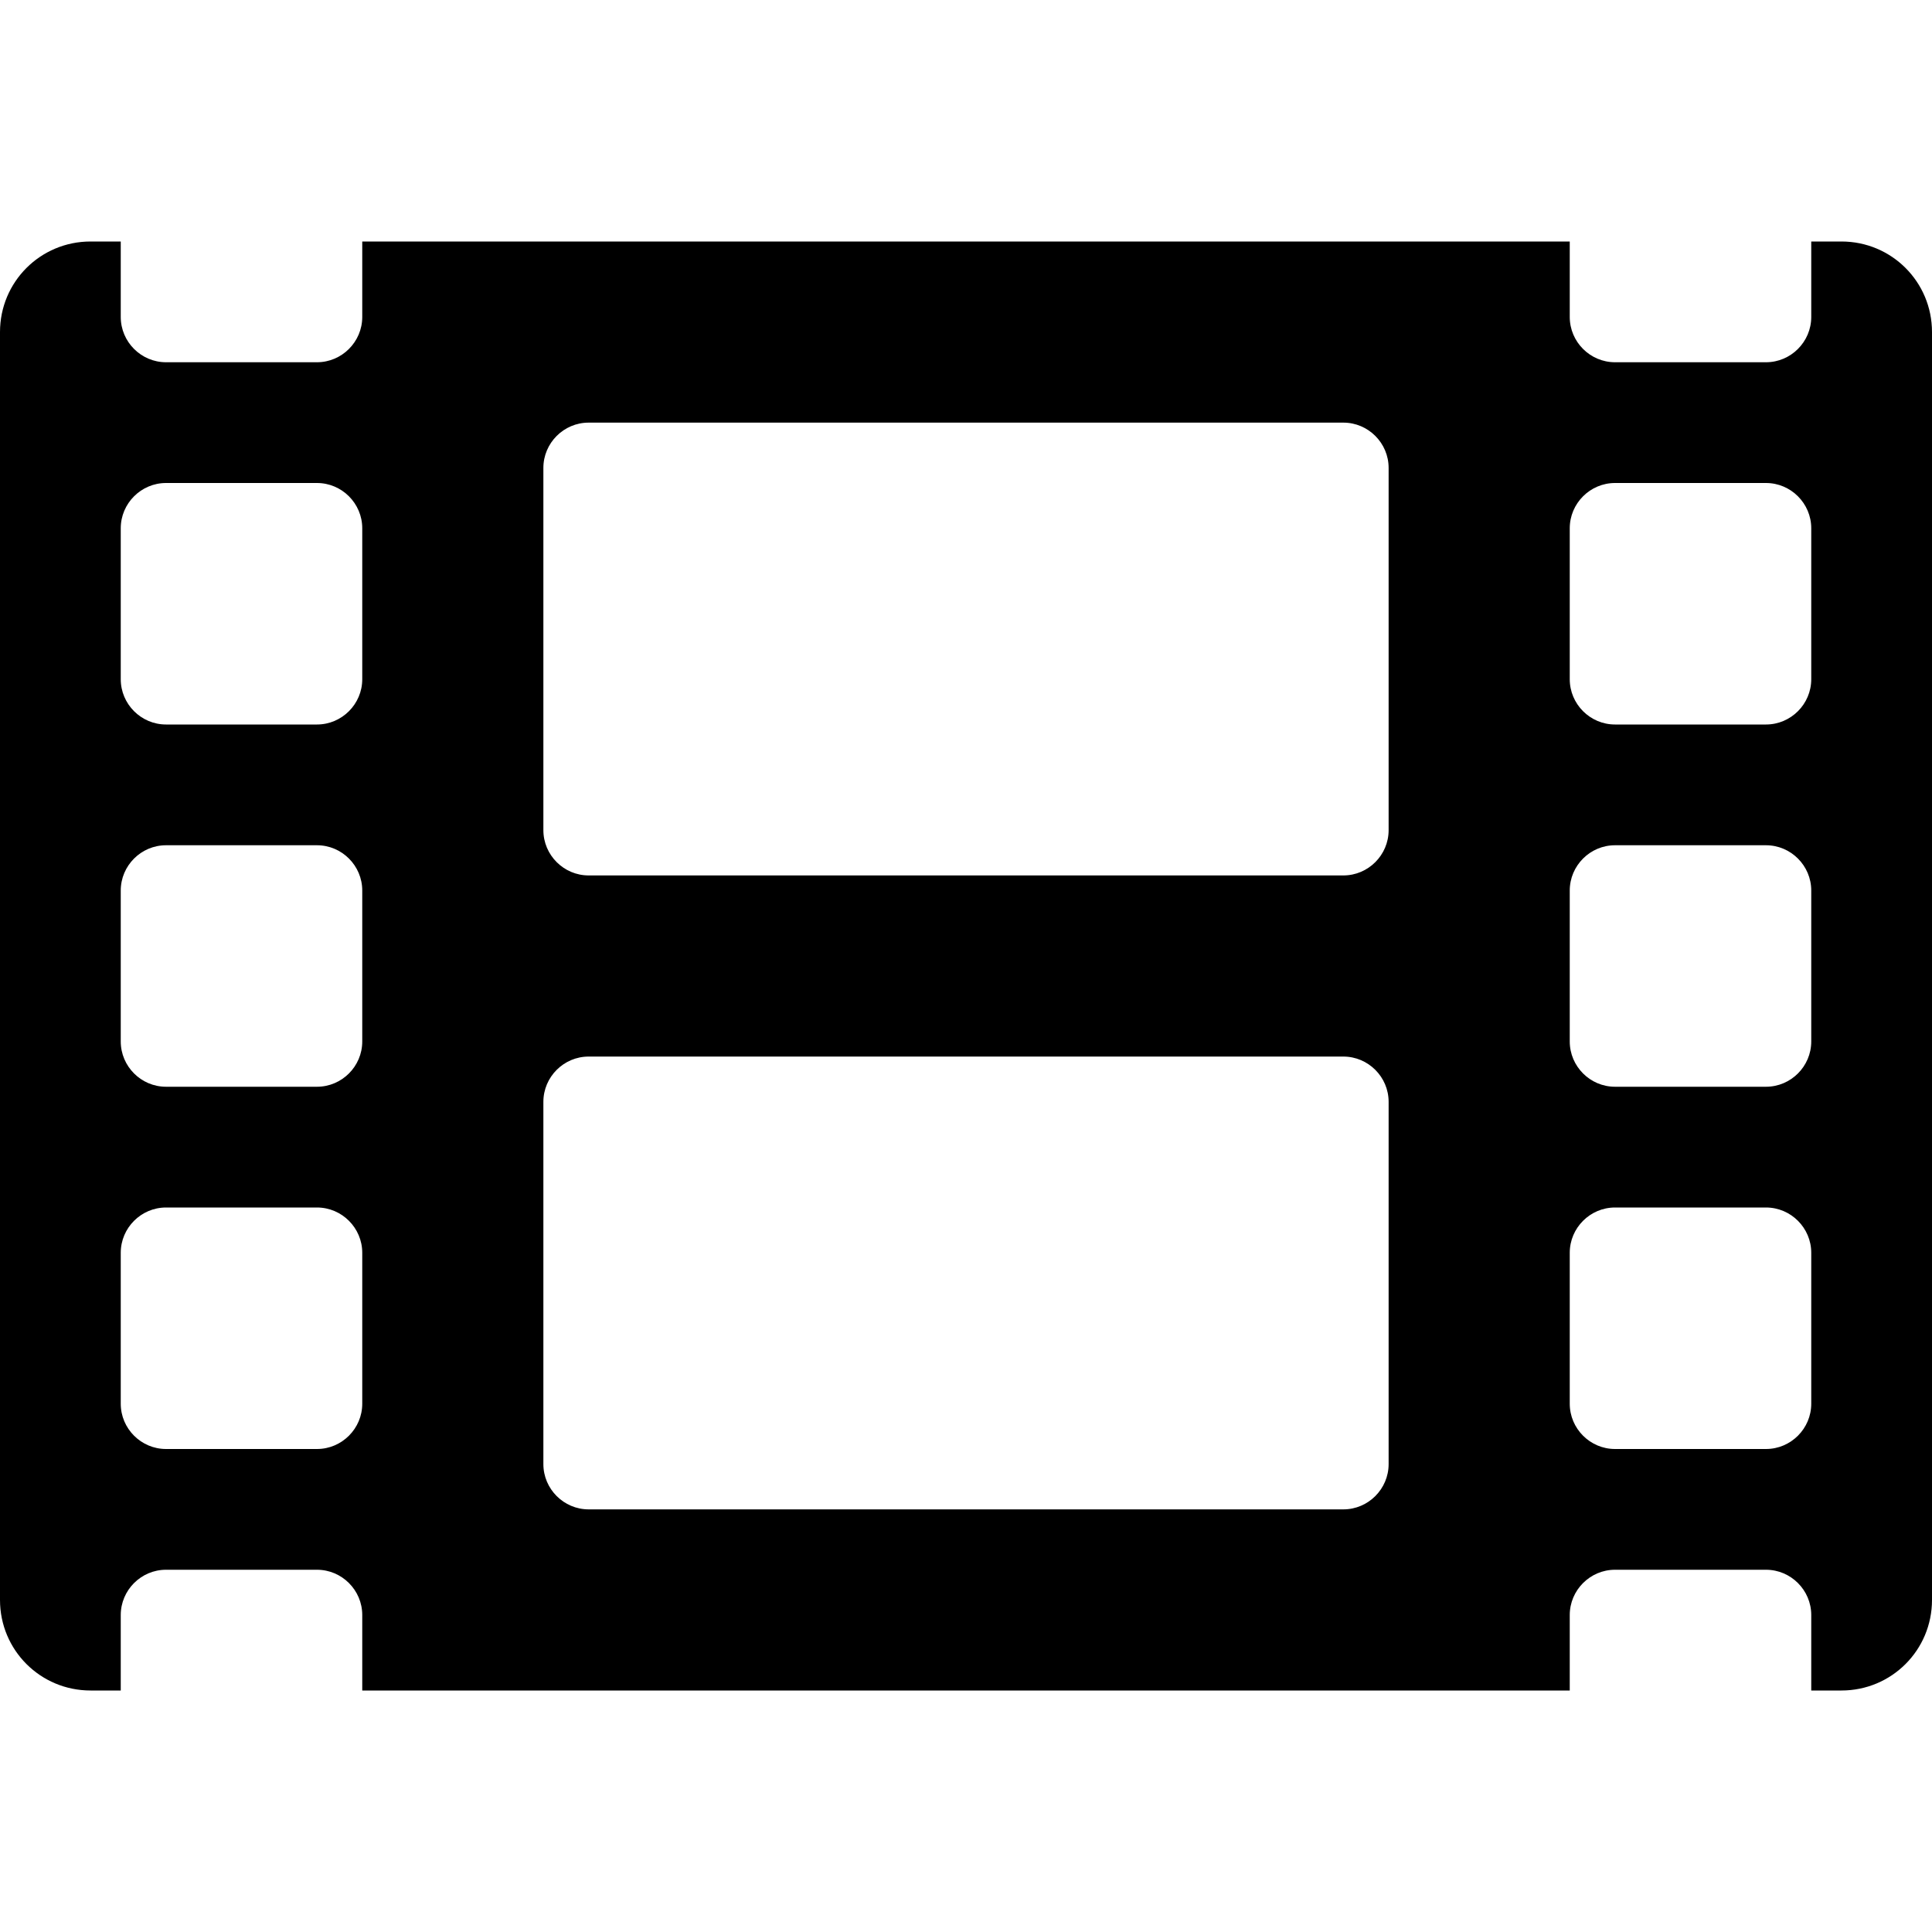
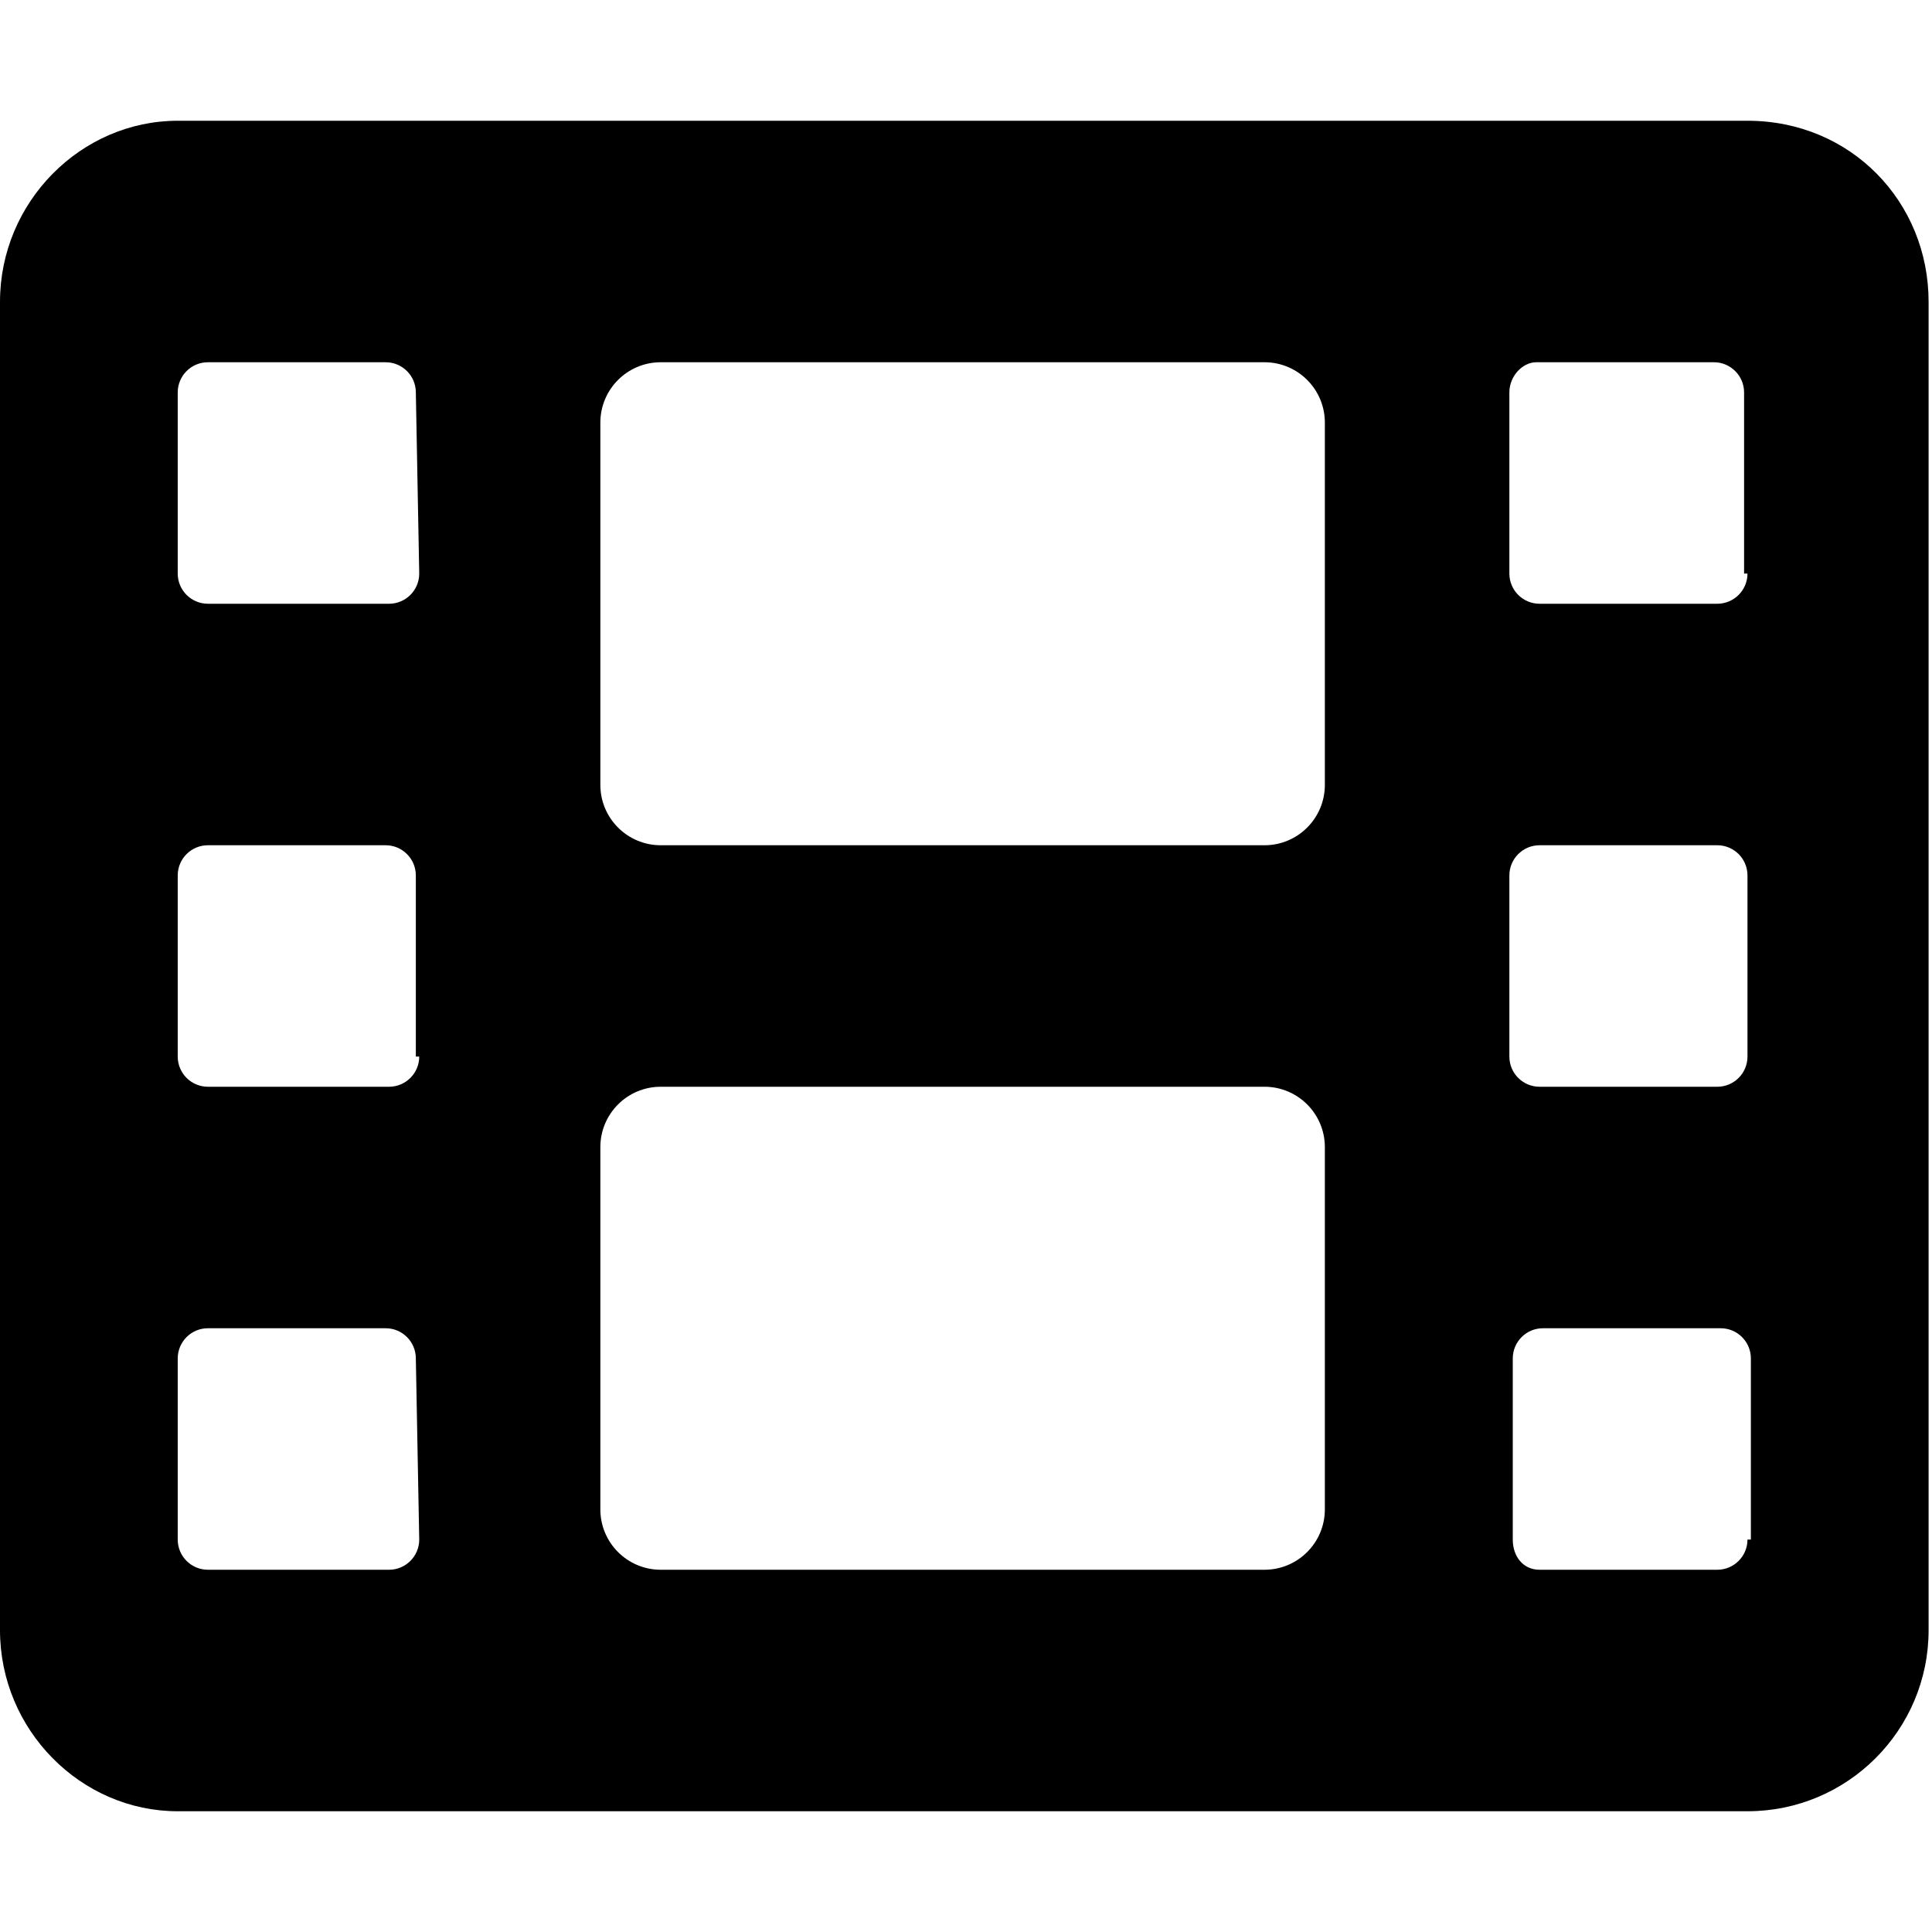
<svg xmlns="http://www.w3.org/2000/svg" viewBox="0 0 512 512">
-   <path d="M488 64h-8v20c0 6.6-5.4 12-12 12h-40c-6.6 0-12-5.4-12-12V64H96v20c0 6.6-5.4 12-12 12H44c-6.6 0-12-5.4-12-12V64h-8C10.7 64 0 74.7 0 88v336c0 13.3 10.7 24 24 24h8v-20c0-6.6 5.4-12 12-12h40c6.6 0 12 5.4 12 12v20h320v-20c0-6.6 5.4-12 12-12h40c6.6 0 12 5.4 12 12v20h8c13.3 0 24-10.7 24-24V88c0-13.3-10.7-24-24-24zM96 372c0 6.6-5.4 12-12 12H44c-6.6 0-12-5.4-12-12v-40c0-6.6 5.4-12 12-12h40c6.6 0 12 5.4 12 12v40zm0-96c0 6.6-5.4 12-12 12H44c-6.6 0-12-5.4-12-12v-40c0-6.6 5.4-12 12-12h40c6.6 0 12 5.4 12 12v40zm0-96c0 6.6-5.4 12-12 12H44c-6.6 0-12-5.4-12-12v-40c0-6.6 5.4-12 12-12h40c6.6 0 12 5.4 12 12v40zm272 208c0 6.6-5.4 12-12 12H156c-6.6 0-12-5.4-12-12v-96c0-6.6 5.4-12 12-12h200c6.6 0 12 5.4 12 12v96zm0-168c0 6.6-5.4 12-12 12H156c-6.6 0-12-5.4-12-12v-96c0-6.6 5.4-12 12-12h200c6.6 0 12 5.4 12 12v96zm112 152c0 6.6-5.4 12-12 12h-40c-6.6 0-12-5.4-12-12v-40c0-6.6 5.4-12 12-12h40c6.6 0 12 5.4 12 12v40zm0-96c0 6.6-5.4 12-12 12h-40c-6.6 0-12-5.4-12-12v-40c0-6.6 5.4-12 12-12h40c6.6 0 12 5.4 12 12v40zm0-96c0 6.6-5.4 12-12 12h-40c-6.6 0-12-5.4-12-12v-40c0-6.6 5.4-12 12-12h40c6.6 0 12 5.4 12 12v40z" />
+   <path d="M463.1 32h-416C21.49 32-0 53.49-0 80v352c0 26.51 21.49 48 47.1 48h416c26.51 0 48-21.49 48-48v-352C511.1 53.49 490.5 32 463.1 32zM111.1 408c0 4.418-3.582 8-8 8H55.1c-4.418 0-8-3.582-8-8v-48c0-4.418 3.582-8 8-8h47.1c4.418 0 8 3.582 8 8L111.1 408zM111.1 280c0 4.418-3.582 8-8 8H55.1c-4.418 0-8-3.582-8-8v-48c0-4.418 3.582-8 8-8h47.1c4.418 0 8 3.582 8 8V280zM111.1 152c0 4.418-3.582 8-8 8H55.1c-4.418 0-8-3.582-8-8v-48c0-4.418 3.582-8 8-8h47.1c4.418 0 8 3.582 8 8L111.1 152zM351.1 400c0 8.836-7.164 16-16 16H175.1c-8.836 0-16-7.164-16-16v-96c0-8.838 7.164-16 16-16h160c8.836 0 16 7.162 16 16V400zM351.1 208c0 8.836-7.164 16-16 16H175.1c-8.836 0-16-7.164-16-16v-96c0-8.838 7.164-16 16-16h160c8.836 0 16 7.162 16 16V208zM463.1 408c0 4.418-3.582 8-8 8h-47.1c-4.418 0-7.1-3.582-7.1-8l0-48c0-4.418 3.582-8 8-8h47.1c4.418 0 8 3.582 8 8V408zM463.1 280c0 4.418-3.582 8-8 8h-47.1c-4.418 0-8-3.582-8-8v-48c0-4.418 3.582-8 8-8h47.1c4.418 0 8 3.582 8 8V280zM463.1 152c0 4.418-3.582 8-8 8h-47.1c-4.418 0-8-3.582-8-8l0-48c0-4.418 3.582-8 7.1-8h47.1c4.418 0 8 3.582 8 8V152z" />
</svg>
